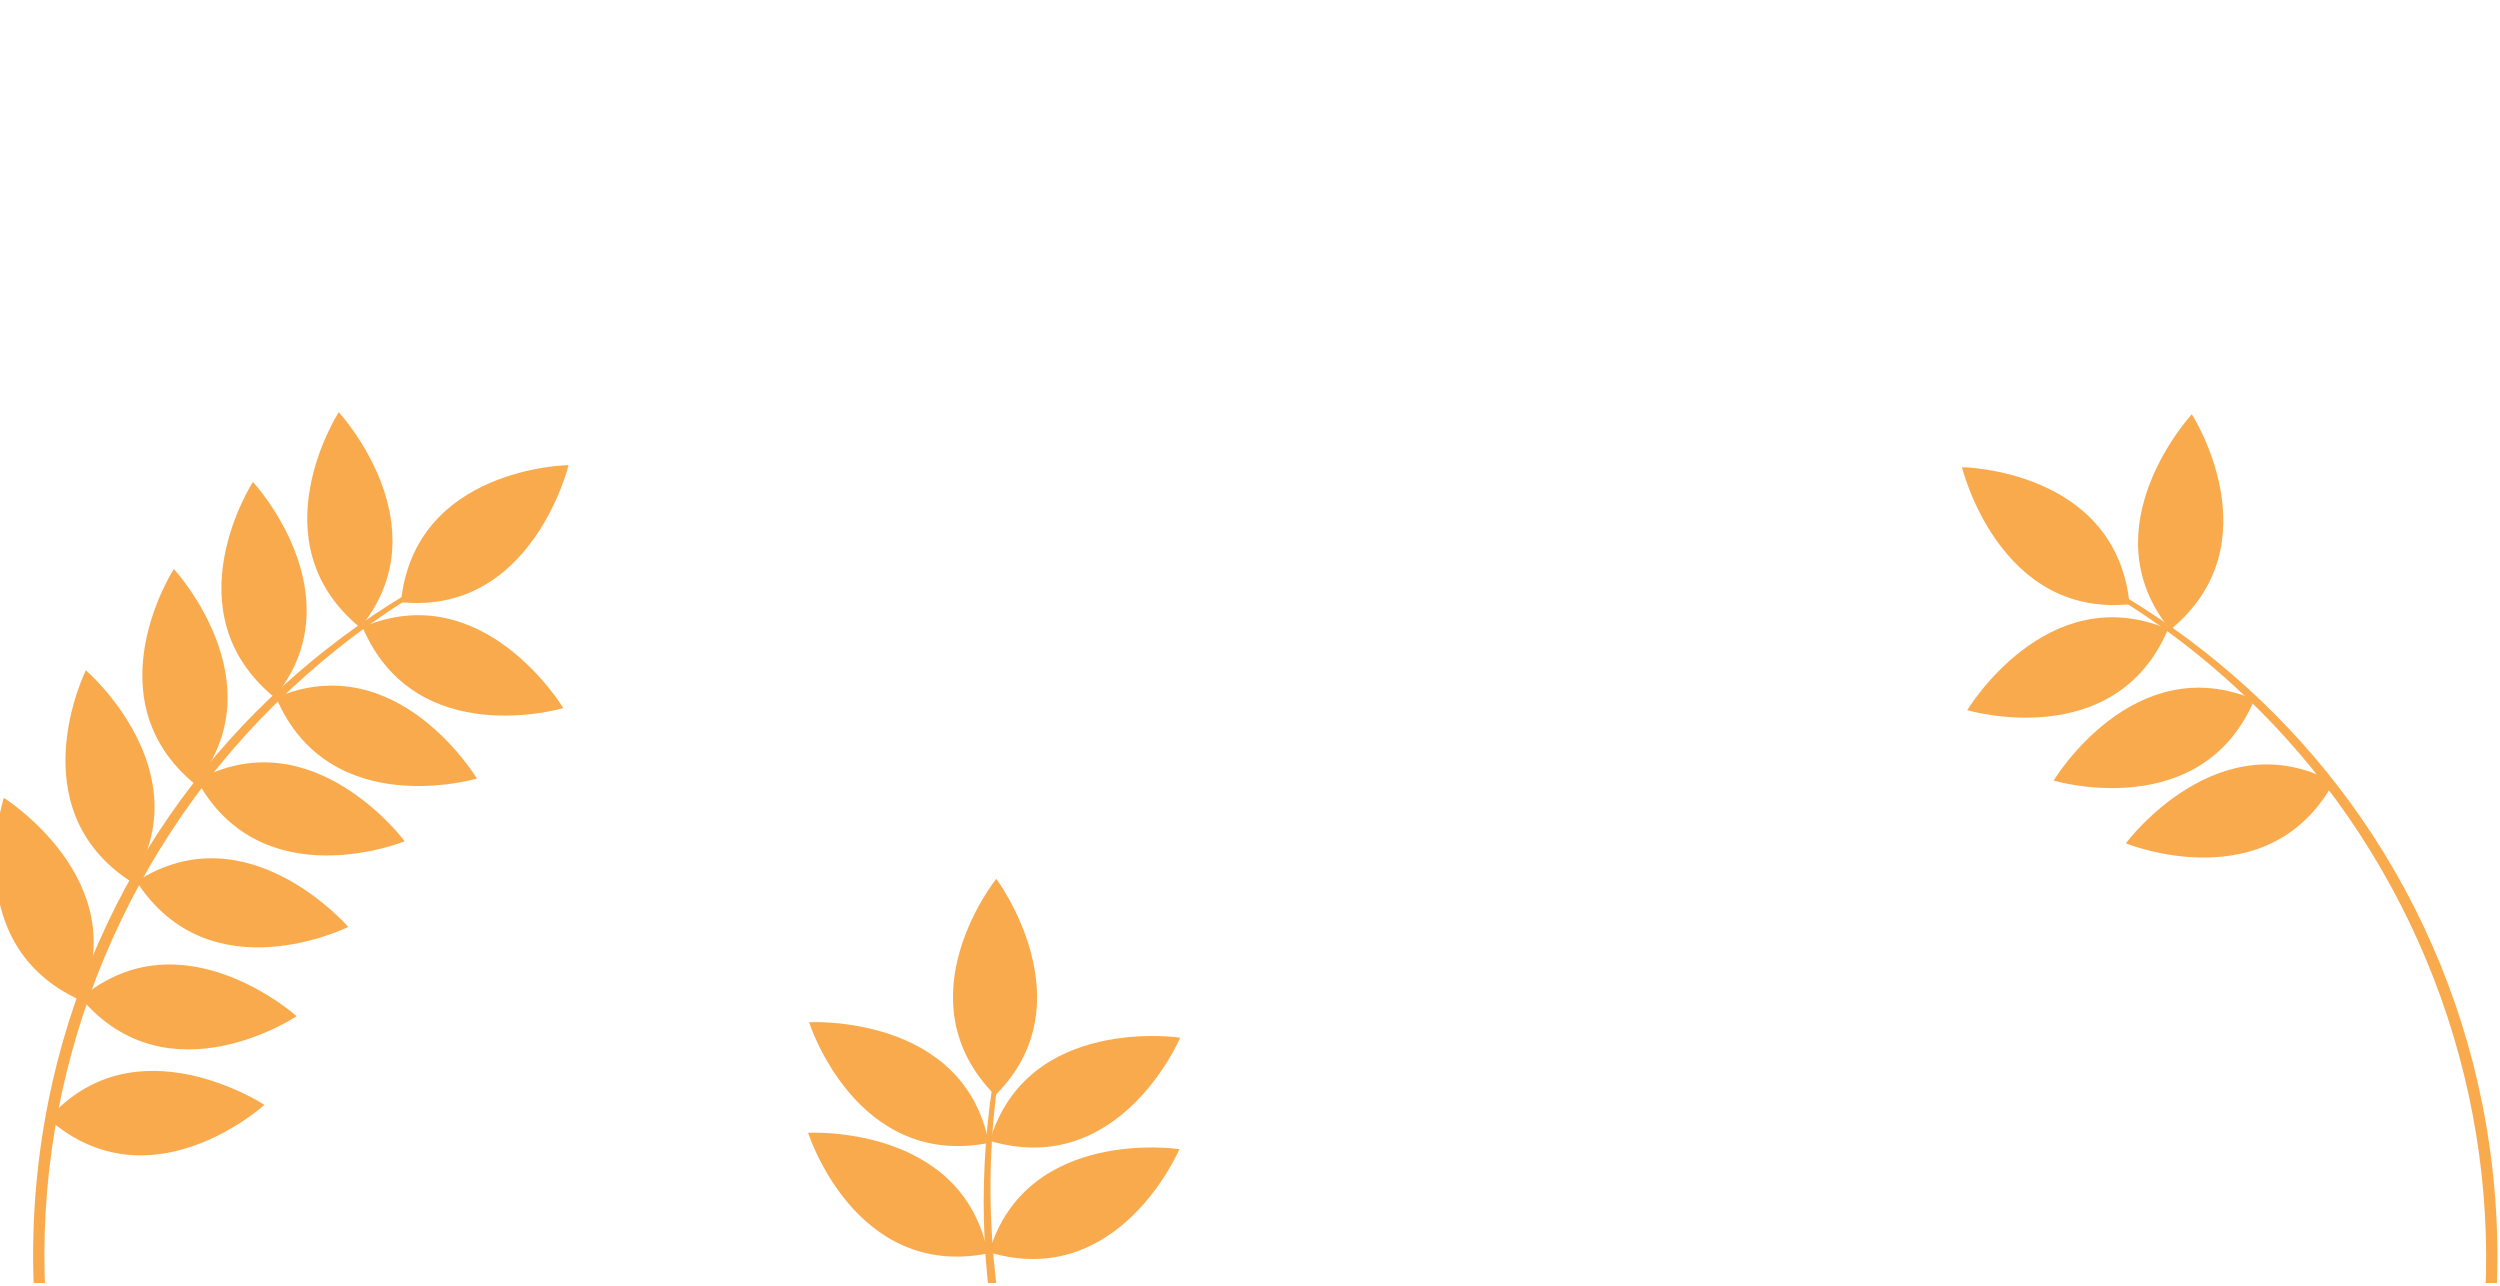
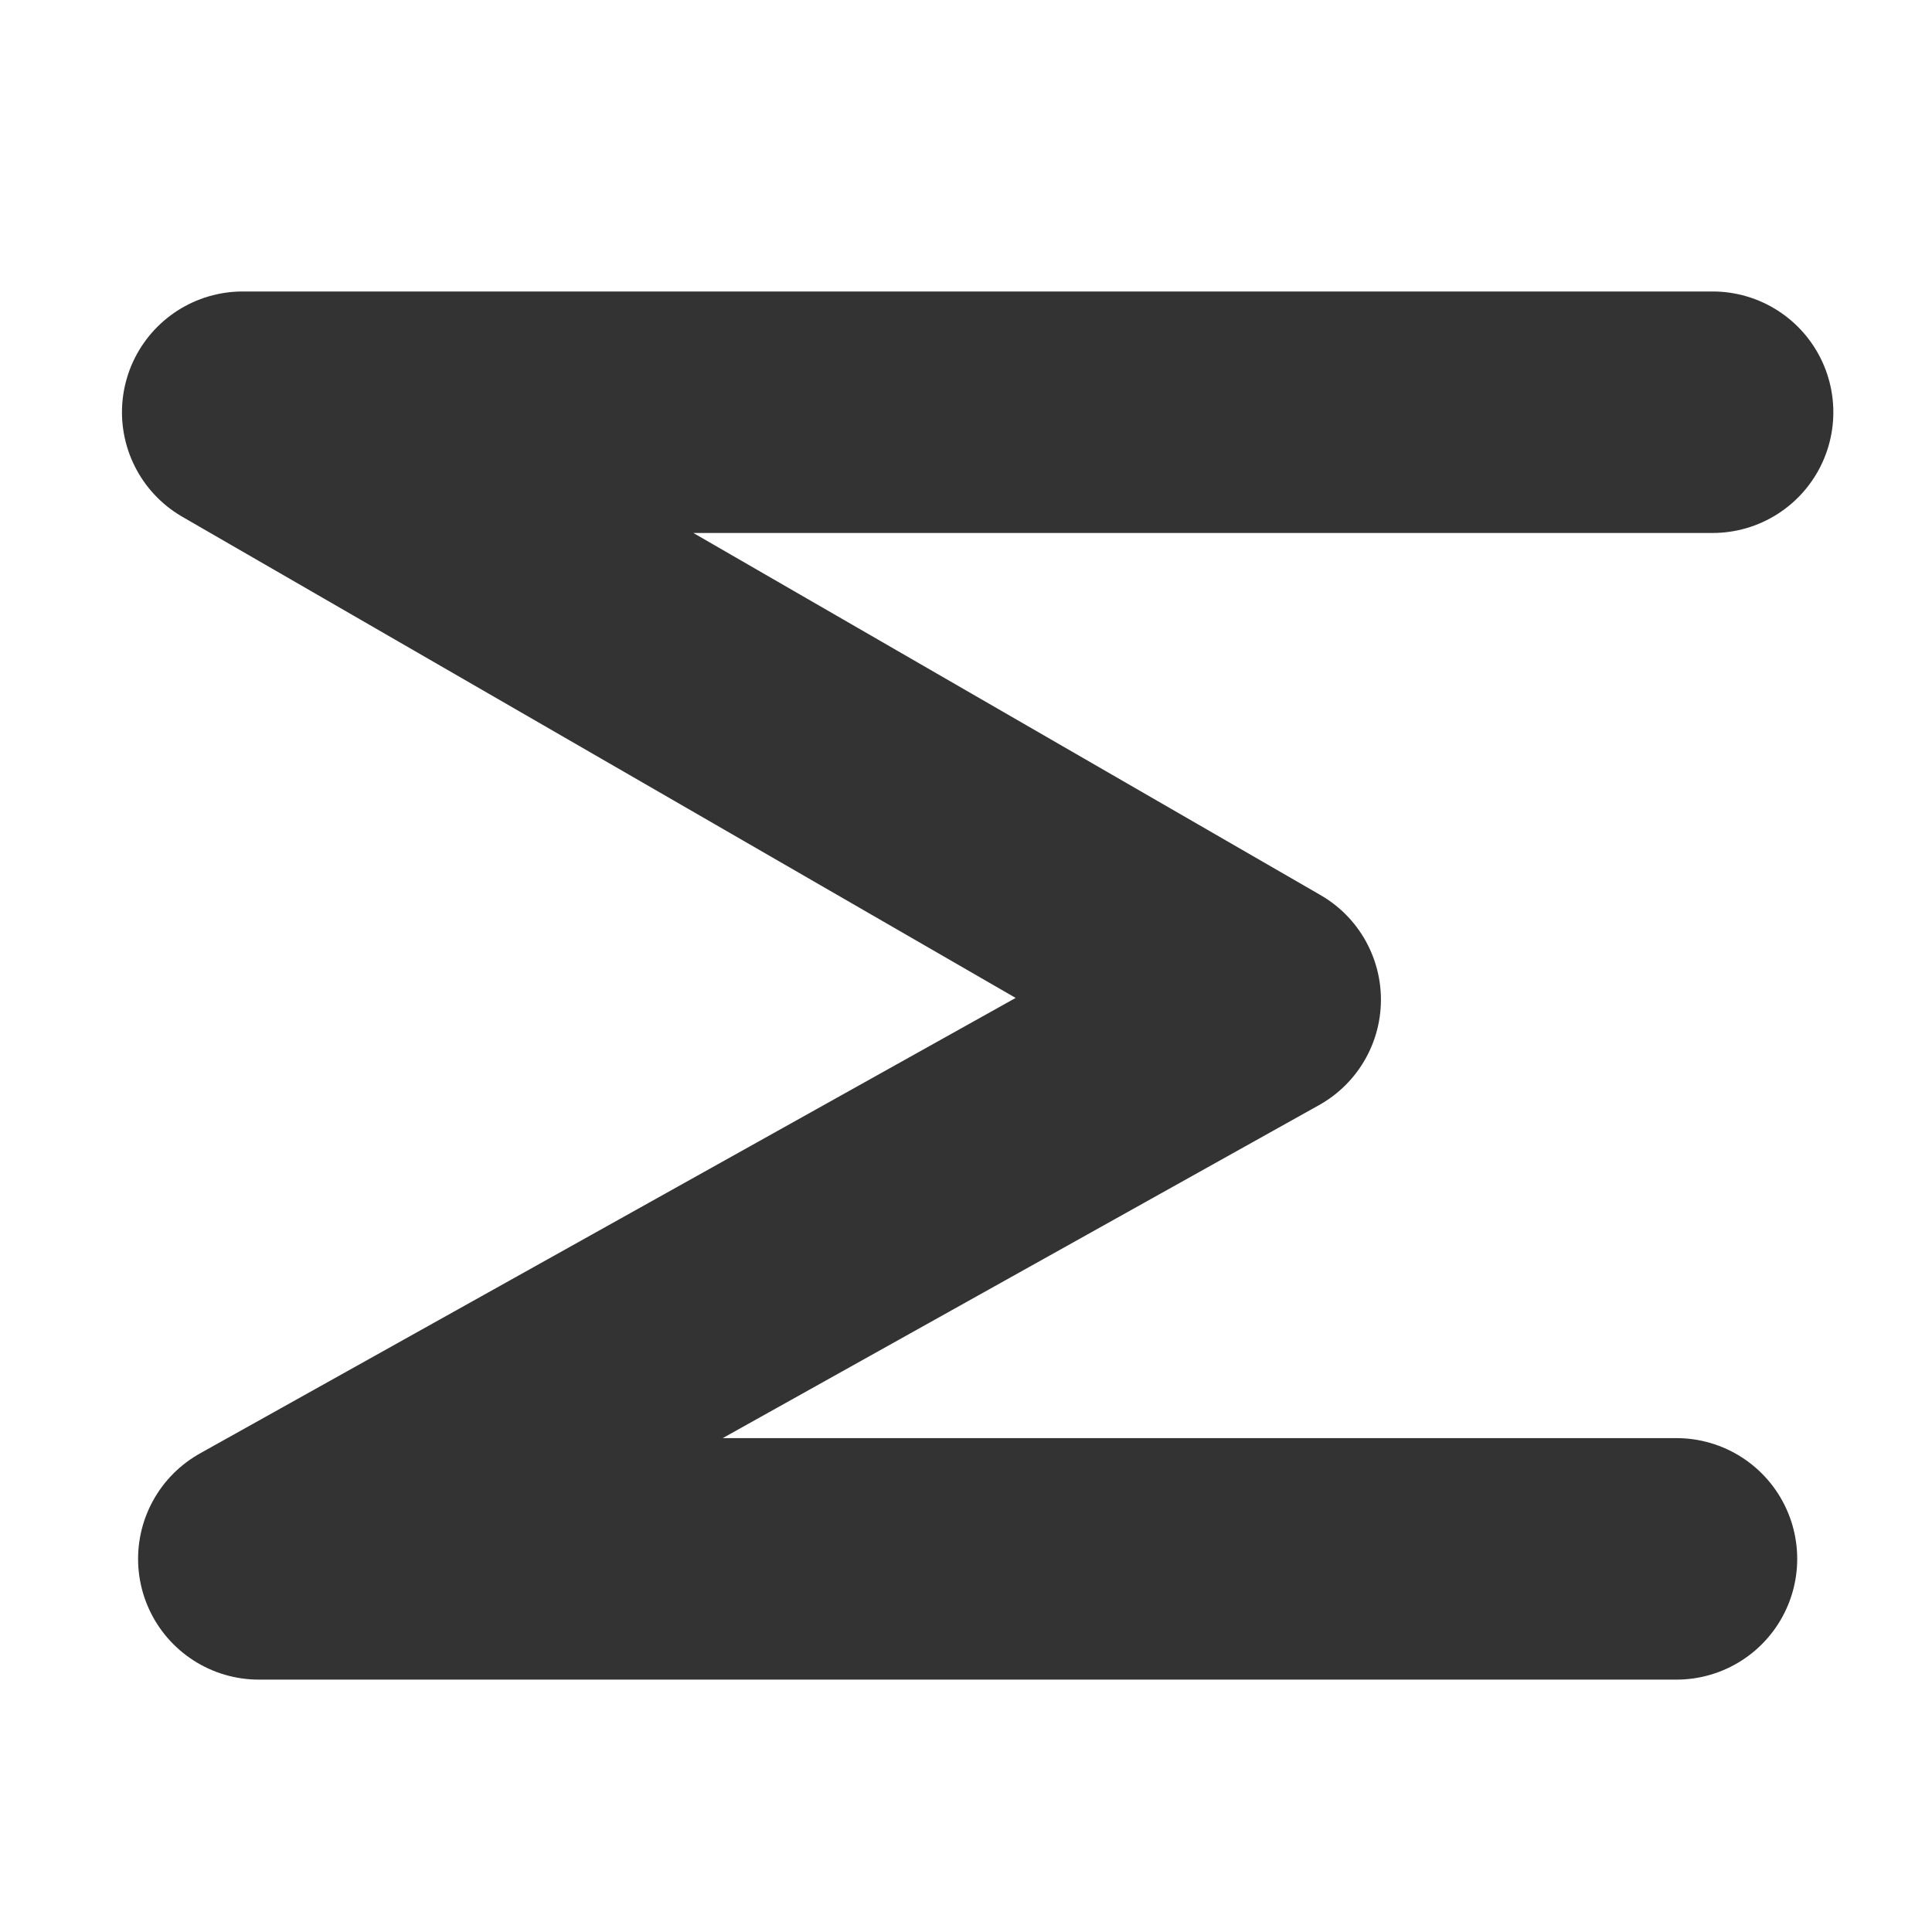
- <svg xmlns="http://www.w3.org/2000/svg" width="100%" height="100%" viewBox="0 0 924 475" version="1.1" xml:space="preserve" style="fill-rule:evenodd;clip-rule:evenodd;stroke-linejoin:round;stroke-miterlimit:2;">
-   <g id="Artboard1" transform="matrix(1,0,0,1,2.42209,6.86841)">
-     <rect x="-2.422" y="-6.868" width="923.512" height="474.192" style="fill:none;" />
-     <clipPath id="_clip1">
-       <rect x="-2.422" y="-6.868" width="923.512" height="474.192" />
-     </clipPath>
-     <g clip-path="url(#_clip1)">
-       <g transform="matrix(1,0,0,1,40.1505,-51.9758)">
-         <g transform="matrix(1,0,0,1,742.626,526.222)">
-           <path d="M0,-260.695C32.584,-241.062 61.021,-215.238 83.448,-184.484C107.539,-151.448 124.25,-113.238 132.251,-73.144C136.914,-49.775 138.678,-25.879 137.482,-2.081C137.349,0.583 133.187,0.599 133.323,-2.081C137.425,-82.884 106.335,-162.608 48.956,-219.546C33.868,-234.517 17.124,-247.885 -0.906,-259.146C-1.883,-259.756 -0.994,-261.294 0,-260.695" style="fill:rgb(249,170,77);fill-rule:nonzero;" />
-         </g>
-         <g transform="matrix(1,0,0,1,682.569,273.301)">
-           <path d="M0,-55.523C0,-55.523 56.947,-54.805 61.956,-4.861C13.481,0 0,-55.523 0,-55.523" style="fill:rgb(249,170,77);fill-rule:nonzero;" />
-         </g>
-         <g transform="matrix(1,0,0,1,767.514,277.854)">
-           <path d="M0,-79.638C0,-79.638 30.896,-31.795 -7.943,0C-38.803,-37.698 0,-79.638 0,-79.638" style="fill:rgb(249,170,77);fill-rule:nonzero;" />
-         </g>
-         <g transform="matrix(1,0,0,1,684.519,274.845)">
-           <path d="M0,32.741C0,32.741 54.582,48.998 74.224,2.806C29.39,-16.257 0,32.741 0,32.741" style="fill:rgb(249,170,77);fill-rule:nonzero;" />
-         </g>
-         <g transform="matrix(1,0,0,1,716.451,300.873)">
-           <path d="M0,32.741C0,32.741 54.582,48.998 74.224,2.806C29.39,-16.257 0,32.741 0,32.741" style="fill:rgb(249,170,77);fill-rule:nonzero;" />
-         </g>
-         <g transform="matrix(1,0,0,1,743.134,332.417)">
-           <path d="M0,24.39C0,24.39 52.735,45.896 76.791,1.841C34.031,-21.506 0,24.39 0,24.39" style="fill:rgb(249,170,77);fill-rule:nonzero;" />
-         </g>
-         <g transform="matrix(1,0,0,1,107.519,525.458)">
-           <path d="M0,-260.695C-32.584,-241.062 -61.021,-215.238 -83.449,-184.484C-107.539,-151.448 -124.25,-113.238 -132.251,-73.145C-136.915,-49.776 -138.678,-25.879 -137.483,-2.08C-137.35,0.584 -133.187,0.599 -133.324,-2.08C-137.426,-82.884 -106.335,-162.608 -48.956,-219.546C-33.869,-234.517 -17.124,-247.885 0.905,-259.146C1.882,-259.756 0.994,-261.294 0,-260.695" style="fill:rgb(249,170,77);fill-rule:nonzero;" />
-         </g>
-         <g transform="matrix(1,0,0,1,167.574,272.537)">
-           <path d="M0,-55.523C0,-55.523 -56.947,-54.805 -61.956,-4.861C-13.481,0 0,-55.523 0,-55.523" style="fill:rgb(249,170,77);fill-rule:nonzero;" />
-         </g>
-         <g transform="matrix(1,0,0,1,82.6312,277.09)">
-           <path d="M0,-79.638C0,-79.638 -30.897,-31.795 7.942,0C38.803,-37.698 0,-79.638 0,-79.638" style="fill:rgb(249,170,77);fill-rule:nonzero;" />
-         </g>
-         <g transform="matrix(1,0,0,1,50.9105,302.849)">
-           <path d="M0,-79.637C0,-79.637 -30.897,-31.795 7.942,0C38.803,-37.698 0,-79.637 0,-79.637" style="fill:rgb(249,170,77);fill-rule:nonzero;" />
-         </g>
-         <g transform="matrix(1,0,0,1,21.681,335.048)">
-           <path d="M0,-79.638C0,-79.638 -30.897,-31.795 7.943,0C38.803,-37.698 0,-79.638 0,-79.638" style="fill:rgb(249,170,77);fill-rule:nonzero;" />
-         </g>
-         <g transform="matrix(1,0,0,1,-10.8317,371.075)">
-           <path d="M0,-78.245C0,-78.245 -25.339,-27.24 16.821,0C43.26,-40.92 0,-78.245 0,-78.245" style="fill:rgb(249,170,77);fill-rule:nonzero;" />
-         </g>
-         <g transform="matrix(1,0,0,1,-41.1637,414.819)">
-           <path d="M0,-74.834C0,-74.834 -17.396,-20.604 28.374,0C48.372,-44.424 0,-74.834 0,-74.834" style="fill:rgb(249,170,77);fill-rule:nonzero;" />
-         </g>
-         <g transform="matrix(1,0,0,1,165.625,274.081)">
-           <path d="M0,32.741C0,32.741 -54.583,48.998 -74.224,2.806C-29.391,-16.257 0,32.741 0,32.741" style="fill:rgb(249,170,77);fill-rule:nonzero;" />
-         </g>
-         <g transform="matrix(1,0,0,1,133.693,300.109)">
-           <path d="M0,32.741C0,32.741 -54.583,48.998 -74.224,2.806C-29.391,-16.257 0,32.741 0,32.741" style="fill:rgb(249,170,77);fill-rule:nonzero;" />
-         </g>
-         <g transform="matrix(1,0,0,1,107.01,331.653)">
-           <path d="M0,24.39C0,24.39 -52.735,45.896 -76.79,1.841C-34.031,-21.506 0,24.39 0,24.39" style="fill:rgb(249,170,77);fill-rule:nonzero;" />
-         </g>
-         <g transform="matrix(1,0,0,1,86.1439,369.786)">
-           <path d="M0,17.922C0,17.922 -51.005,43.26 -78.244,1.1C-37.324,-25.338 0,17.922 0,17.922" style="fill:rgb(249,170,77);fill-rule:nonzero;" />
-         </g>
-         <g transform="matrix(1,0,0,1,67.0804,414.209)">
-           <path d="M0,6.49C0,6.49 -47.35,38.137 -79.753,-0.197C-42.547,-31.647 0,6.49 0,6.49" style="fill:rgb(249,170,77);fill-rule:nonzero;" />
-         </g>
-         <g transform="matrix(1,0,0,1,55.1586,460.328)">
-           <path d="M0,-6.859C0,-6.859 -42.156,31.435 -79.866,-1.693C-47.713,-38.294 0,-6.859 0,-6.859" style="fill:rgb(249,170,77);fill-rule:nonzero;" />
-         </g>
-         <g transform="matrix(1,0,0,1,324.193,717.812)">
-           <path d="M0,-271.187C-5.629,-233.565 -3.845,-195.193 5.569,-158.312C15.682,-118.696 34.484,-81.471 60.288,-49.758C75.328,-31.274 92.623,-14.69 111.727,-0.447C113.865,1.147 116.528,-2.05 114.377,-3.653C49.484,-51.976 7.848,-126.734 0.522,-207.237C-1.403,-228.404 -1.038,-249.828 1.771,-270.898C1.924,-272.04 0.172,-272.334 0,-271.187" style="fill:rgb(249,170,77);fill-rule:nonzero;" />
-         </g>
-         <g transform="matrix(1,0,0,1,325.656,449.945)">
-           <path d="M0,-80.031C0,-80.031 -35.73,-35.682 -0.429,0C34.204,-34.263 0,-80.031 0,-80.031" style="fill:rgb(249,170,77);fill-rule:nonzero;" />
-         </g>
-         <g transform="matrix(1,0,0,1,256.457,474.03)">
-           <path d="M0,-51.11C0,-51.11 17.188,3.186 66.44,-6.491C57.048,-54.296 0,-51.11 0,-51.11" style="fill:rgb(249,170,77);fill-rule:nonzero;" />
-         </g>
-         <g transform="matrix(1,0,0,1,256.101,514.891)">
-           <path d="M0,-51.11C0,-51.11 17.187,3.186 66.44,-6.491C57.048,-54.296 0,-51.11 0,-51.11" style="fill:rgb(249,170,77);fill-rule:nonzero;" />
-         </g>
-         <g transform="matrix(1,0,0,1,393.632,472.498)">
-           <path d="M0,-43.86C0,-43.86 -22.247,8.567 -70.363,-5.726C-56.49,-52.427 0,-43.86 0,-43.86" style="fill:rgb(249,170,77);fill-rule:nonzero;" />
-         </g>
-         <g transform="matrix(1,0,0,1,393.349,513.693)">
-           <path d="M0,-43.86C0,-43.86 -22.247,8.567 -70.363,-5.726C-56.491,-52.427 0,-43.86 0,-43.86" style="fill:rgb(249,170,77);fill-rule:nonzero;" />
-         </g>
-       </g>
-     </g>
-   </g>
+ <svg xmlns="http://www.w3.org/2000/svg" id="svg1" viewBox="0 0 60 60" version="1.0" y="0" x="0">
+   <path id="path847" style="stroke-linejoin:round;stroke:#333333;stroke-linecap:round;stroke-width:7.5;fill:none" d="m53.186 12.802h-45.648l31.598 18.244-31.098 17.366h44.026" />
</svg>
